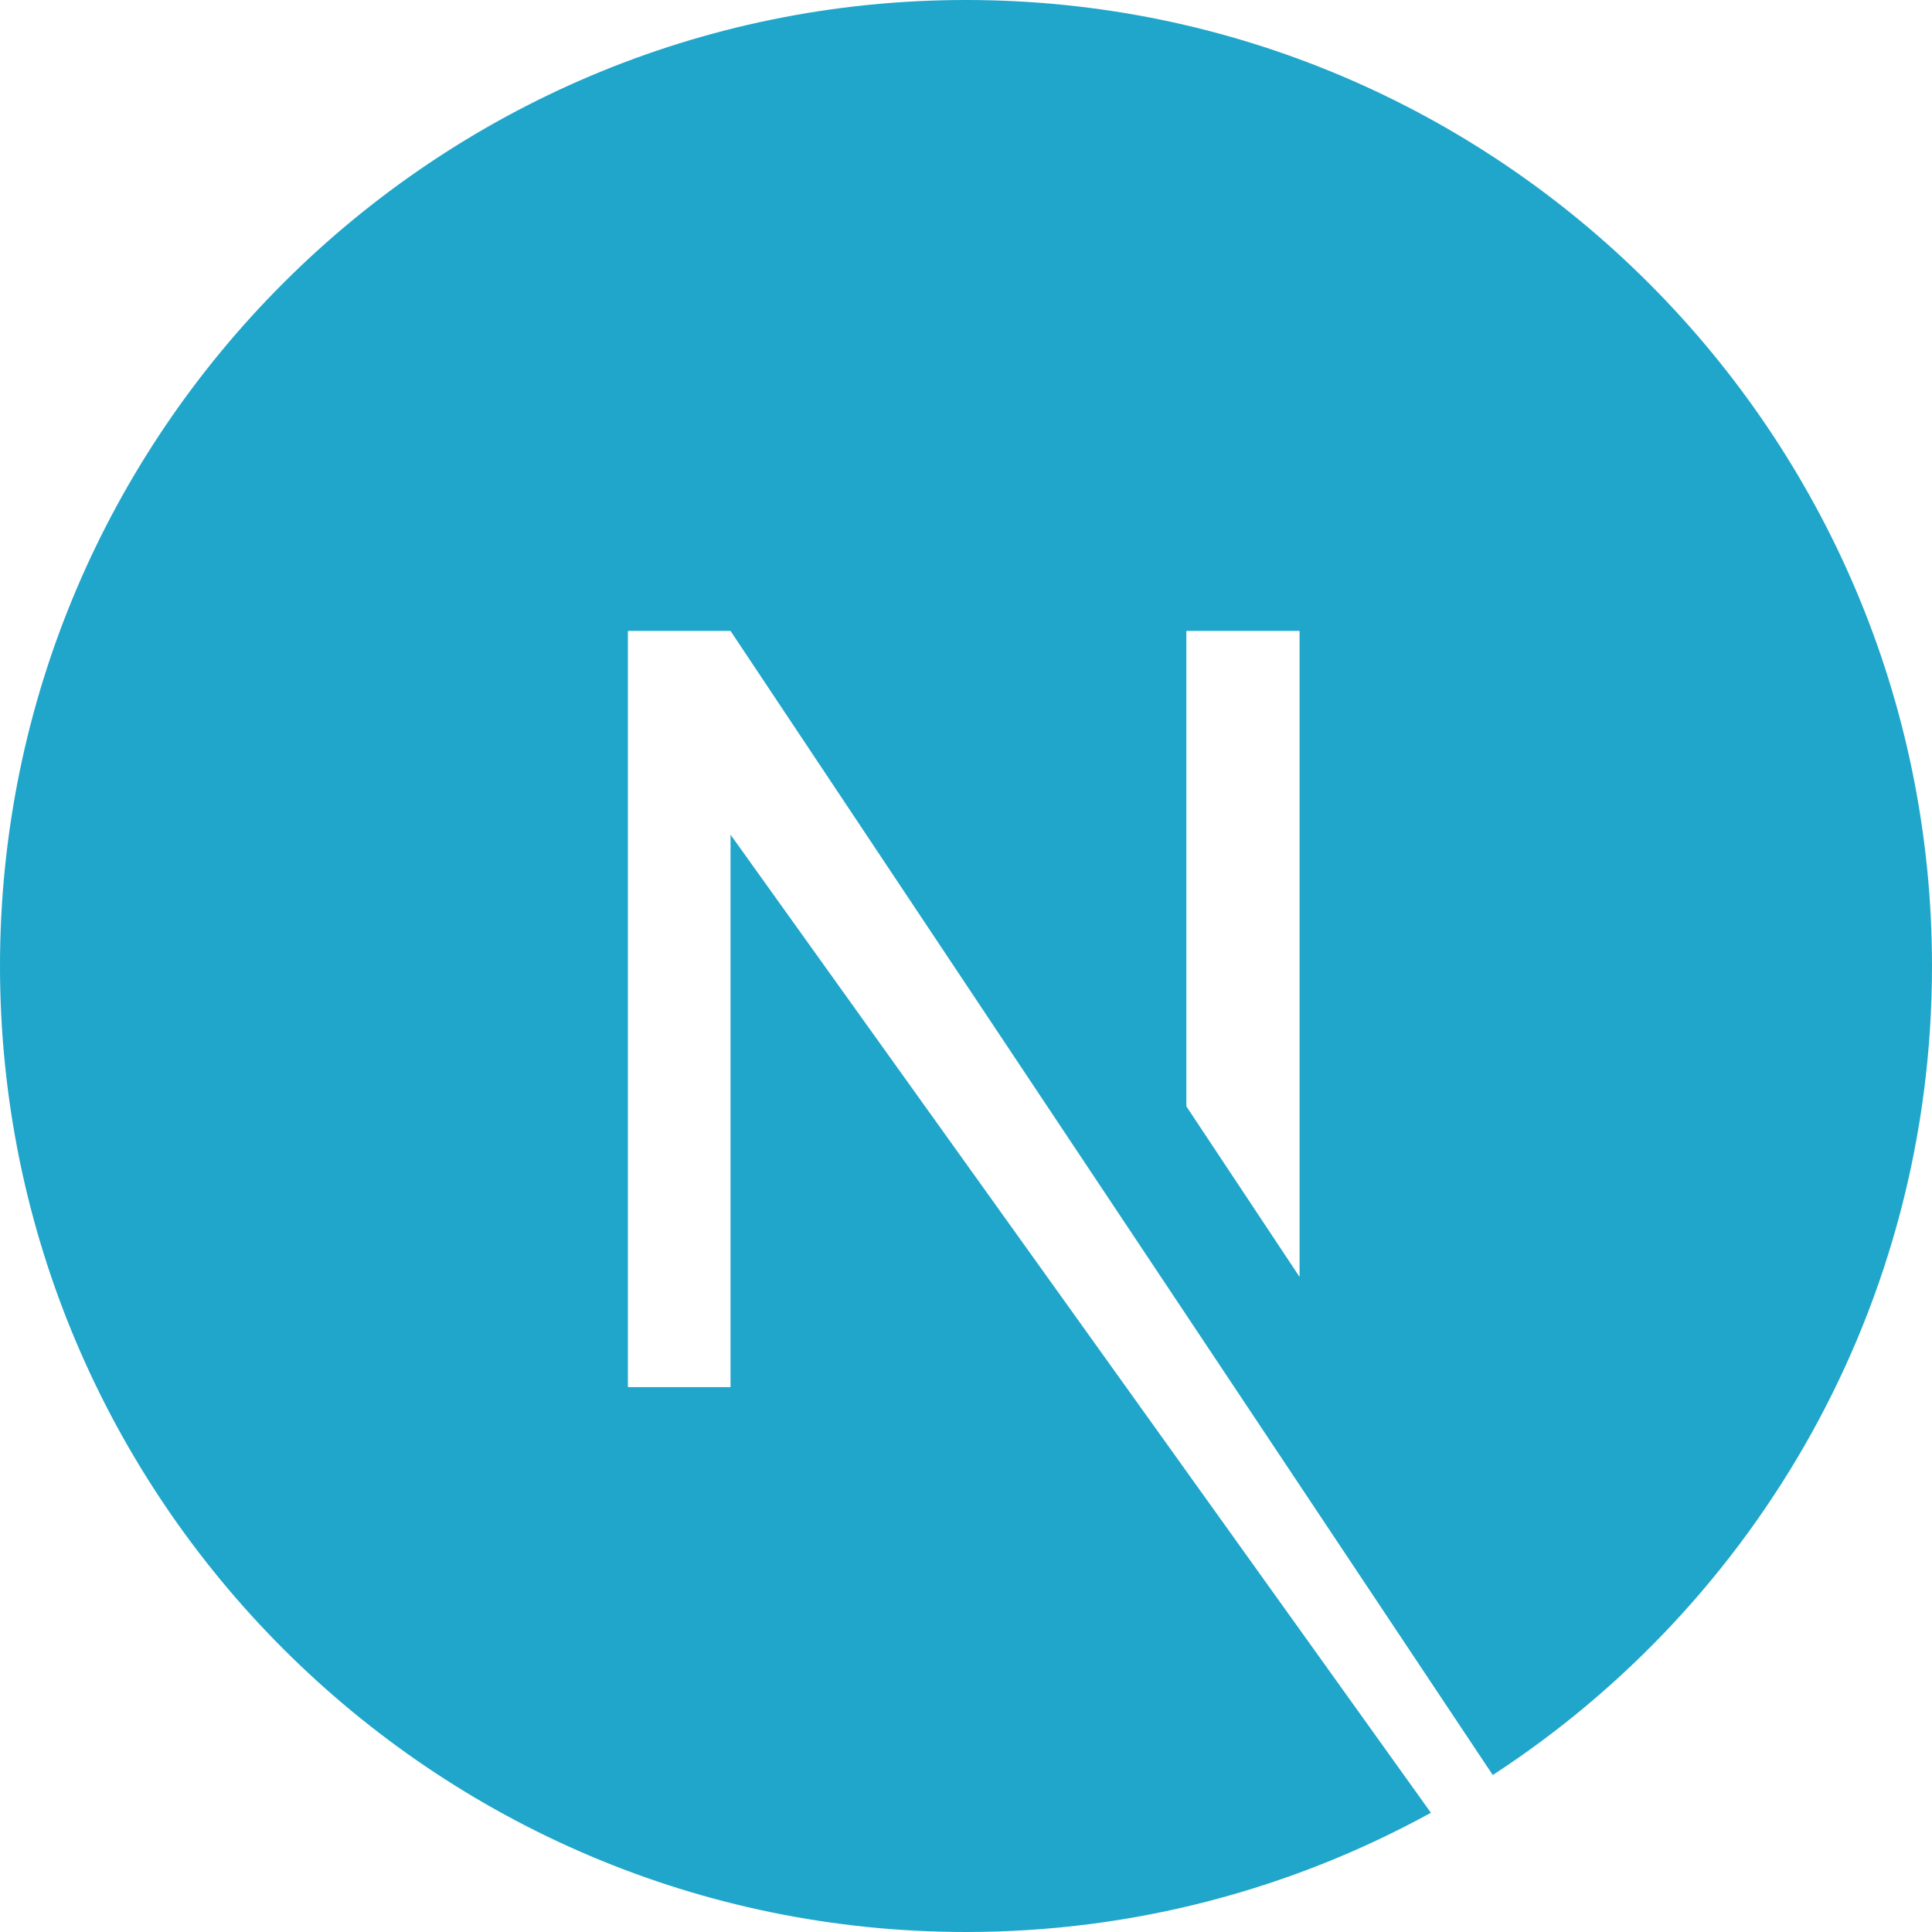
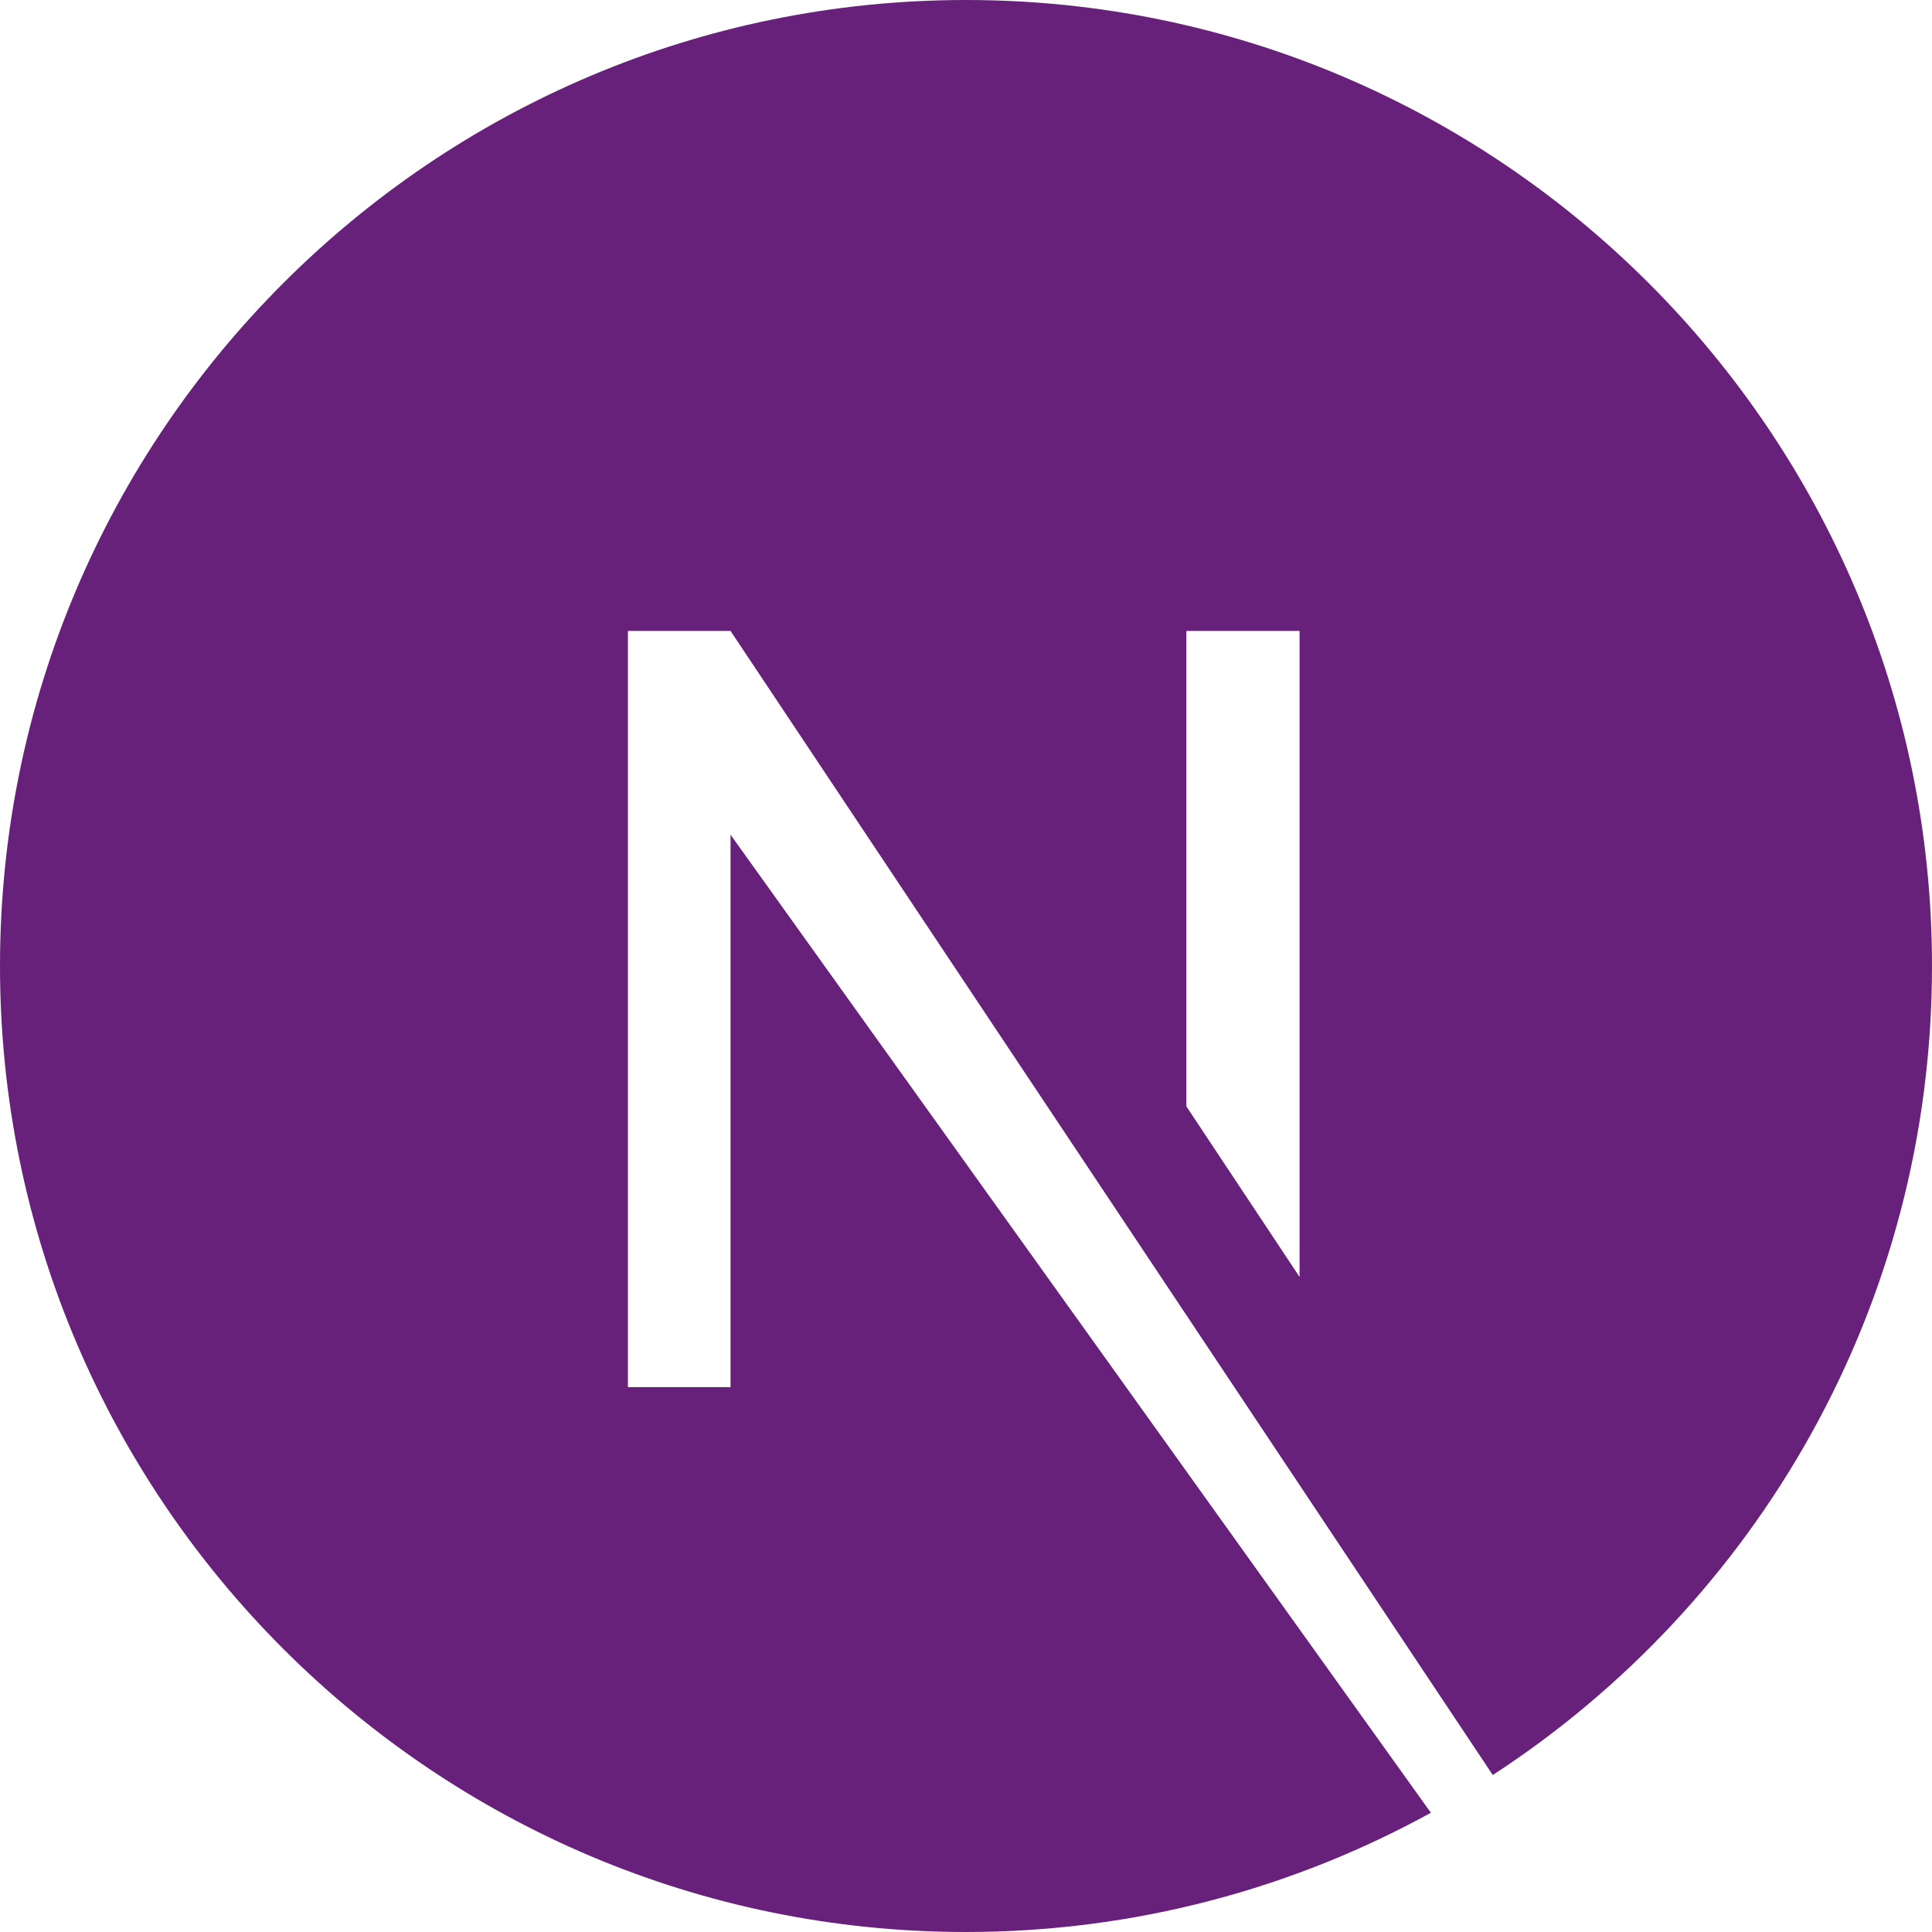
<svg xmlns="http://www.w3.org/2000/svg" viewBox="0 0 128 128">
-   <path fill="#1fa6ca" d="M64 0C28.7 0 0 28.7 0 64s28.7 64 64 64c11.2 0 21.7-2.9 30.8-7.9L48.4 55.3v36.6h-6.8V41.8h6.8l50.5 75.8C116.4 106.2 128 86.5 128 64c0-35.3-28.7-64-64-64zm22.1 84.6l-7.5-11.3V41.8h7.5v42.8z" />
+   <path fill="#68217a" d="M64 0C28.7 0 0 28.7 0 64s28.7 64 64 64c11.2 0 21.7-2.9 30.8-7.9L48.4 55.3v36.6h-6.8V41.8h6.8l50.5 75.8C116.4 106.2 128 86.5 128 64c0-35.3-28.7-64-64-64zm22.1 84.6l-7.5-11.3V41.8h7.5v42.8z" />
</svg>
